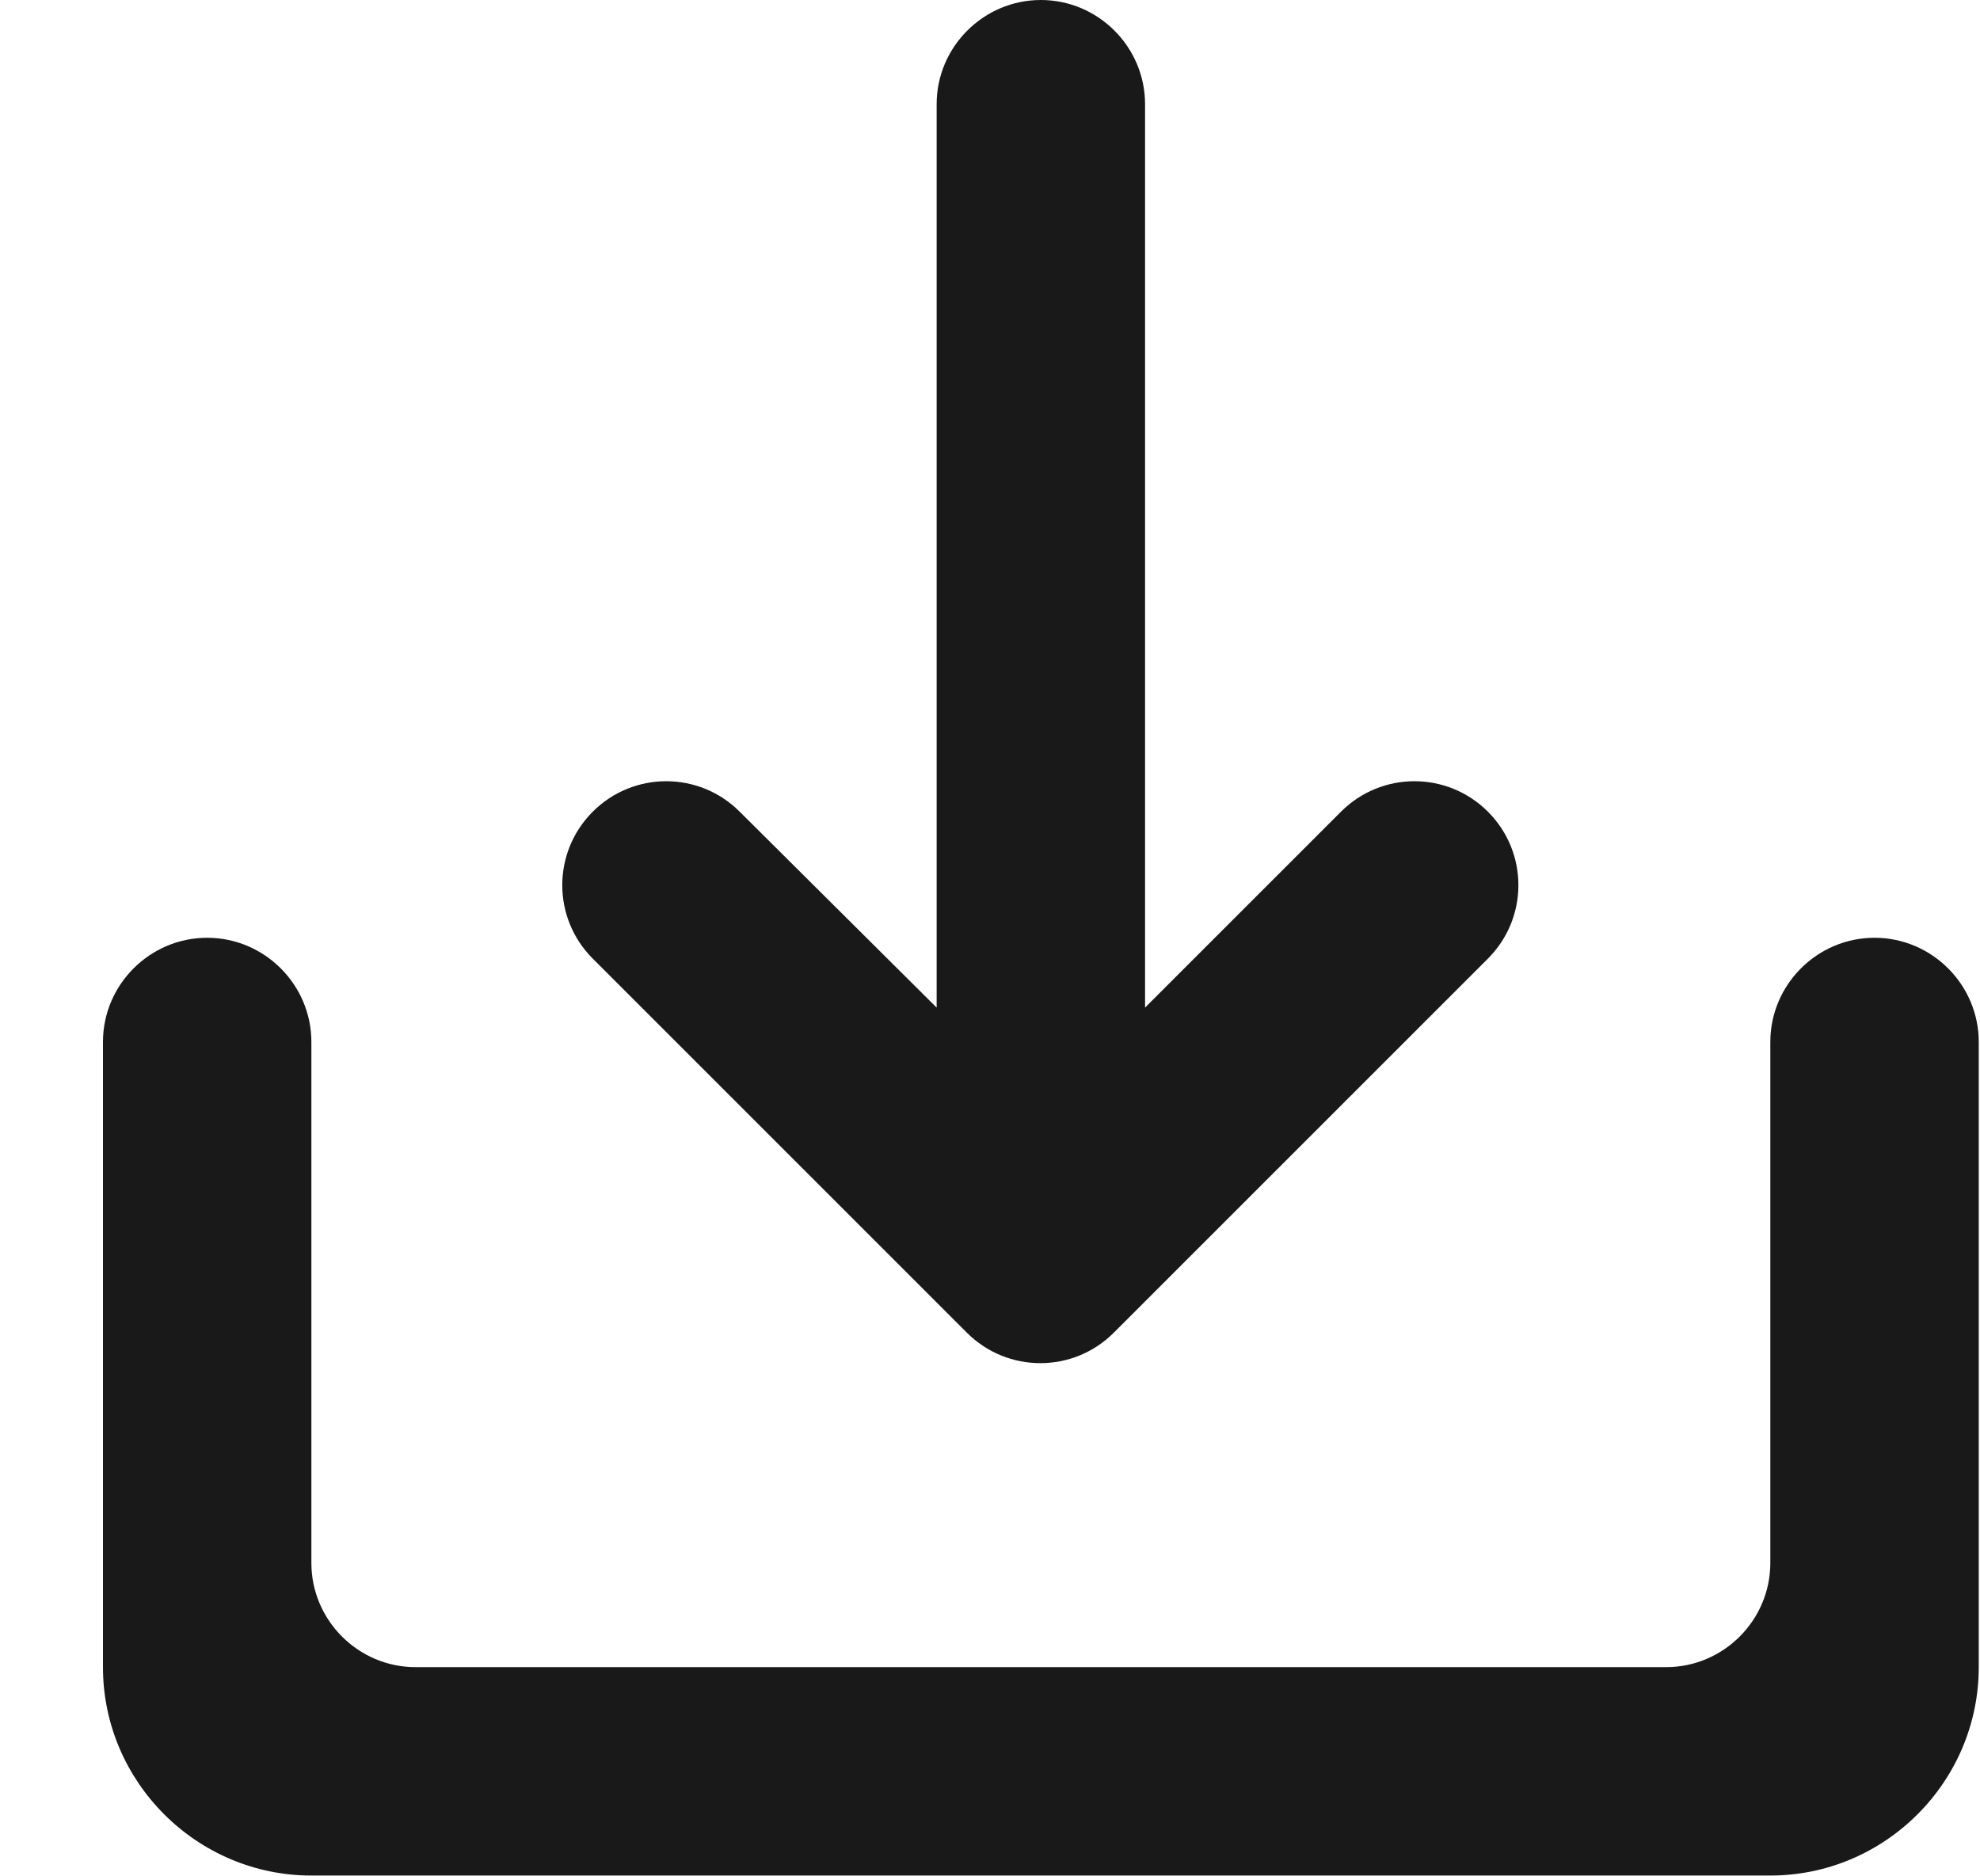
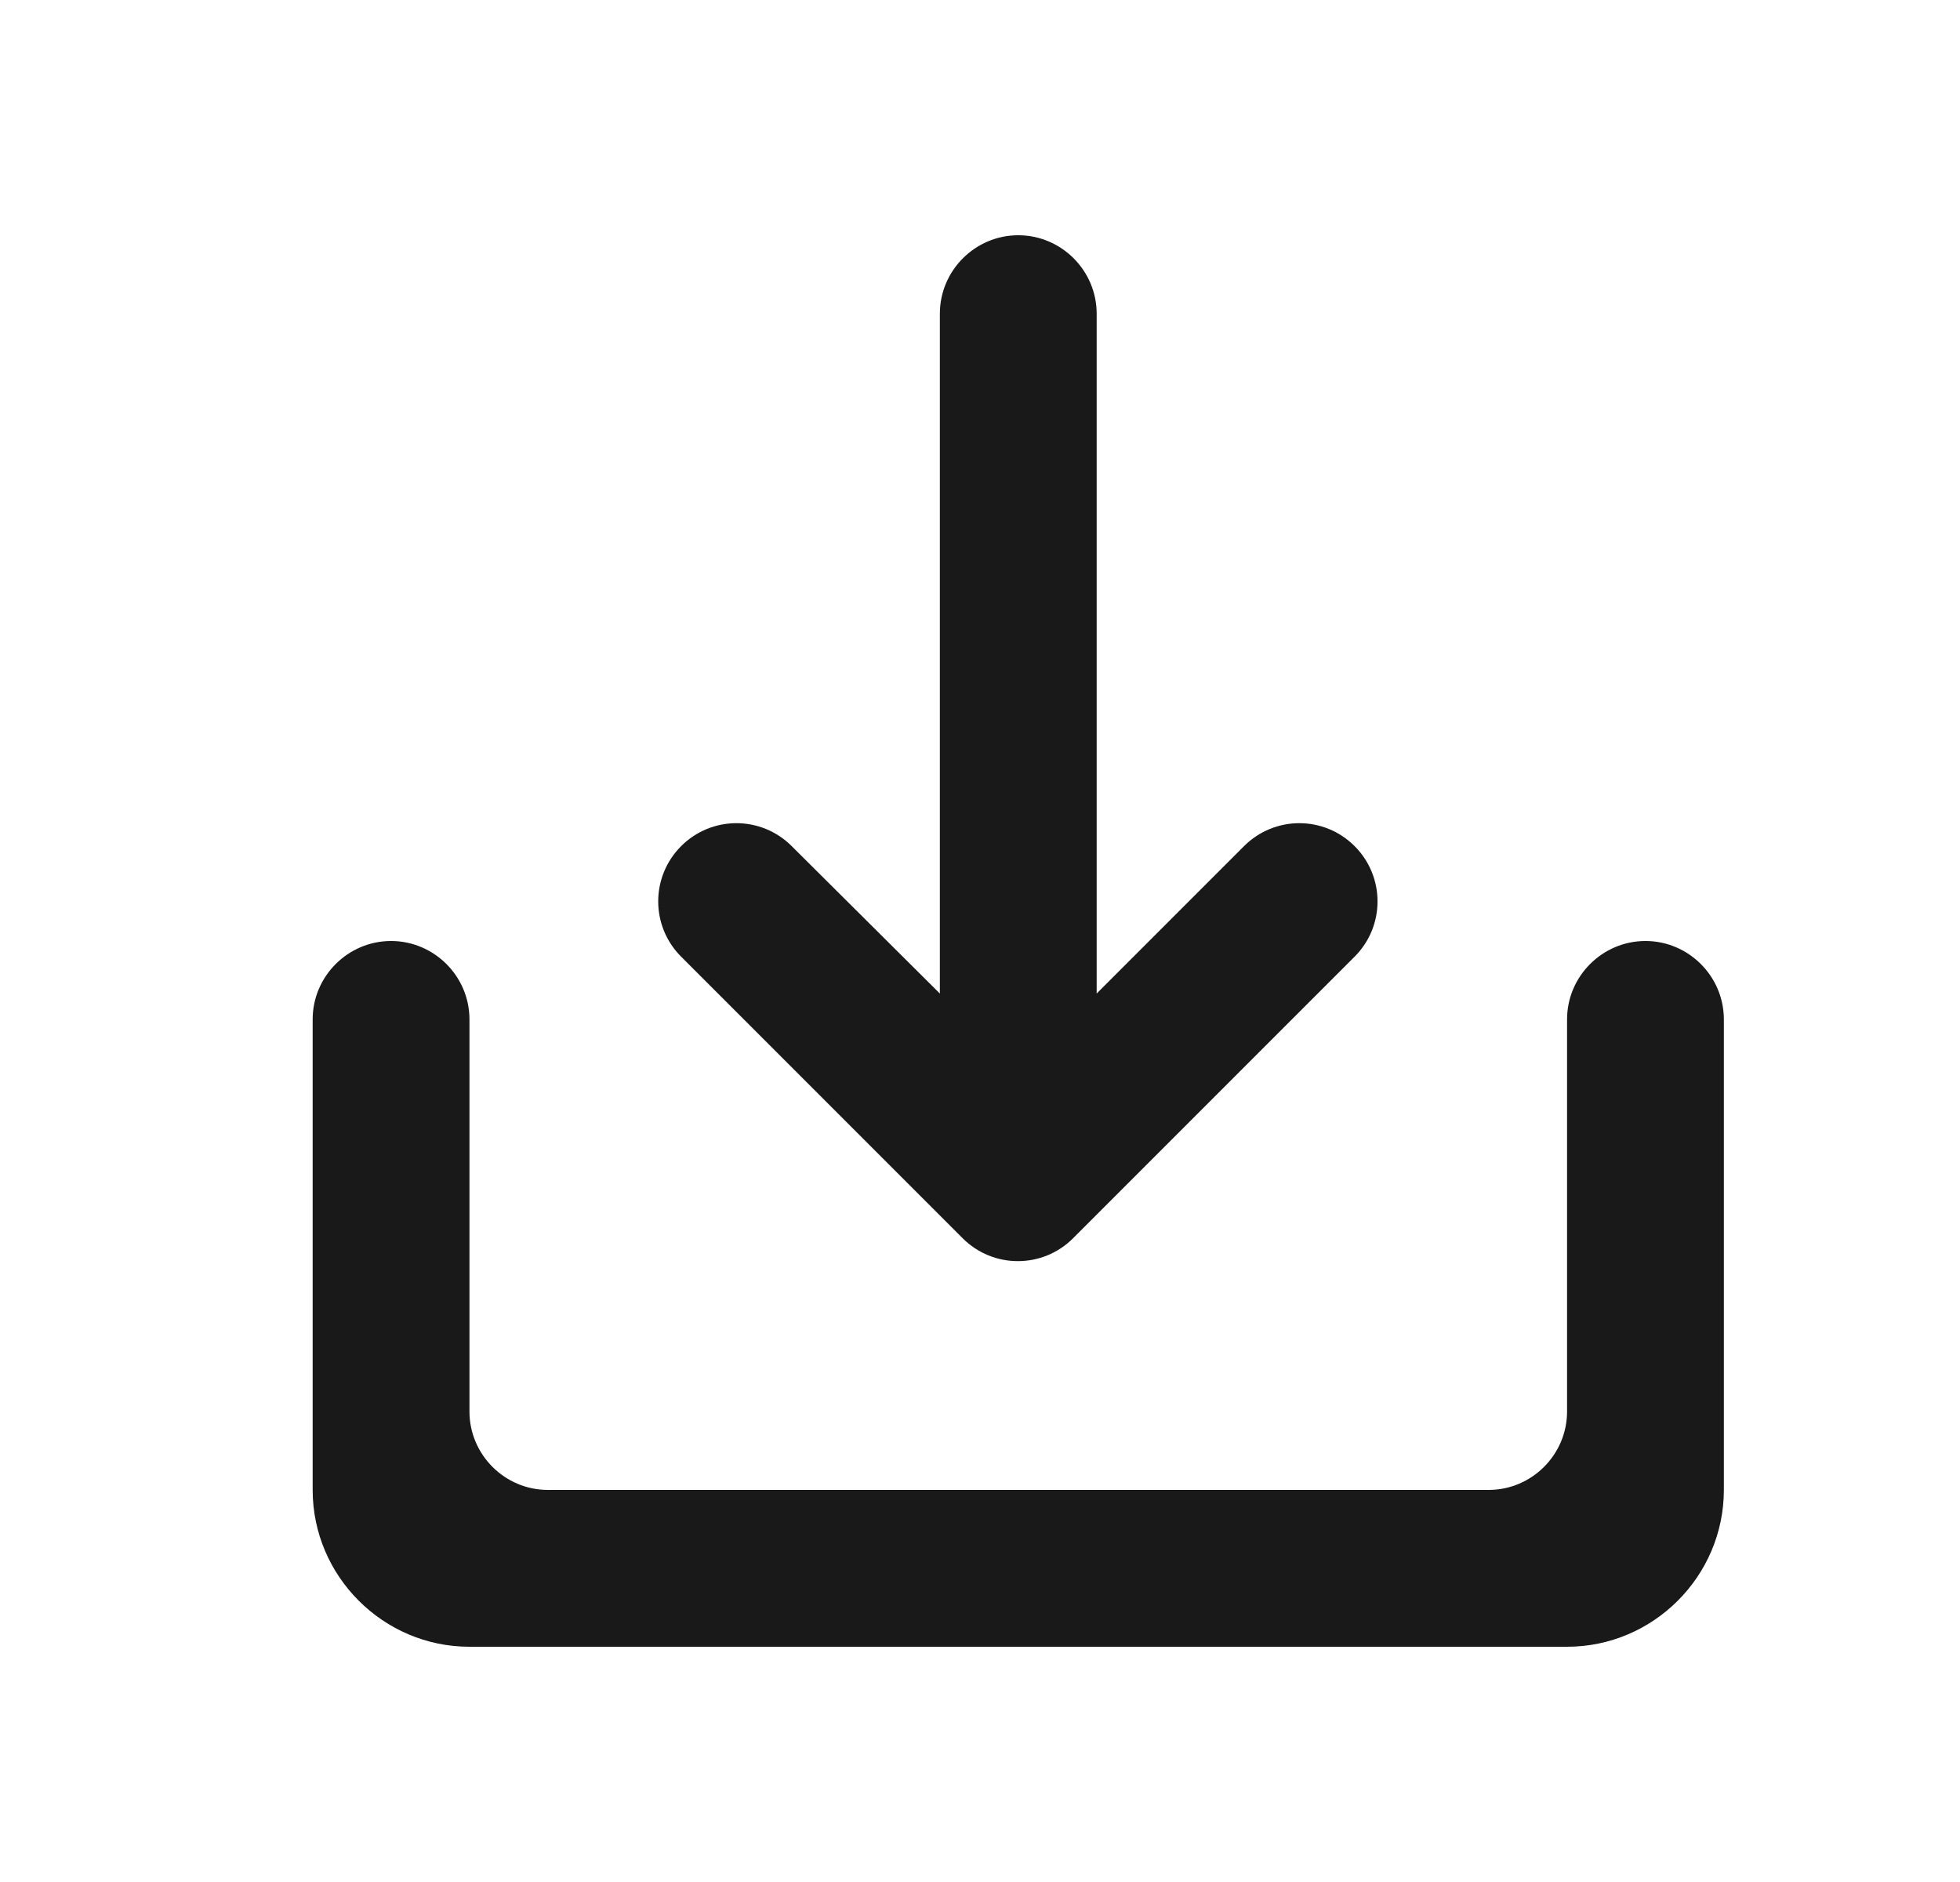
- <svg xmlns="http://www.w3.org/2000/svg" width="19" height="18" viewBox="0 0 19 18" fill="none">
-   <path d="M16.988 10V15C16.988 15.55 16.538 16 15.988 16H3.988C3.438 16 2.988 15.55 2.988 15V10C2.988 9.45 2.538 9 1.988 9C1.438 9 0.988 9.45 0.988 10V16C0.988 17.1 1.888 18 2.988 18H16.988C18.088 18 18.988 17.1 18.988 16V10C18.988 9.45 18.538 9 17.988 9C17.438 9 16.988 9.45 16.988 10ZM10.988 9.67L12.868 7.79C13.258 7.4 13.888 7.4 14.278 7.79C14.668 8.18 14.668 8.81 14.278 9.2L10.688 12.79C10.298 13.18 9.668 13.18 9.278 12.79L5.688 9.2C5.298 8.81 5.298 8.18 5.688 7.79C6.078 7.4 6.708 7.4 7.098 7.79L8.988 9.67V1C8.988 0.45 9.438 0 9.988 0C10.538 0 10.988 0.45 10.988 1V9.67Z" fill="#191919" />
+ <svg xmlns="http://www.w3.org/2000/svg" width="25" height="24" viewBox="0 0 25 24" fill="none">
+   <path d="M19.988 13V18C19.988 18.55 19.538 19 18.988 19H6.988C6.438 19 5.988 18.55 5.988 18V13C5.988 12.45 5.538 12 4.988 12C4.438 12 3.988 12.45 3.988 13V19C3.988 20.1 4.888 21 5.988 21H19.988C21.088 21 21.988 20.1 21.988 19V13C21.988 12.45 21.538 12 20.988 12C20.438 12 19.988 12.45 19.988 13ZM13.988 12.67L15.868 10.79C16.258 10.4 16.888 10.4 17.278 10.79C17.668 11.18 17.668 11.81 17.278 12.2L13.688 15.79C13.298 16.18 12.668 16.18 12.278 15.79L8.688 12.2C8.298 11.81 8.298 11.18 8.688 10.79C9.078 10.4 9.708 10.4 10.098 10.79L11.988 12.67V4C11.988 3.45 12.438 3 12.988 3C13.538 3 13.988 3.45 13.988 4V12.67Z" fill="#191919" />
</svg>
